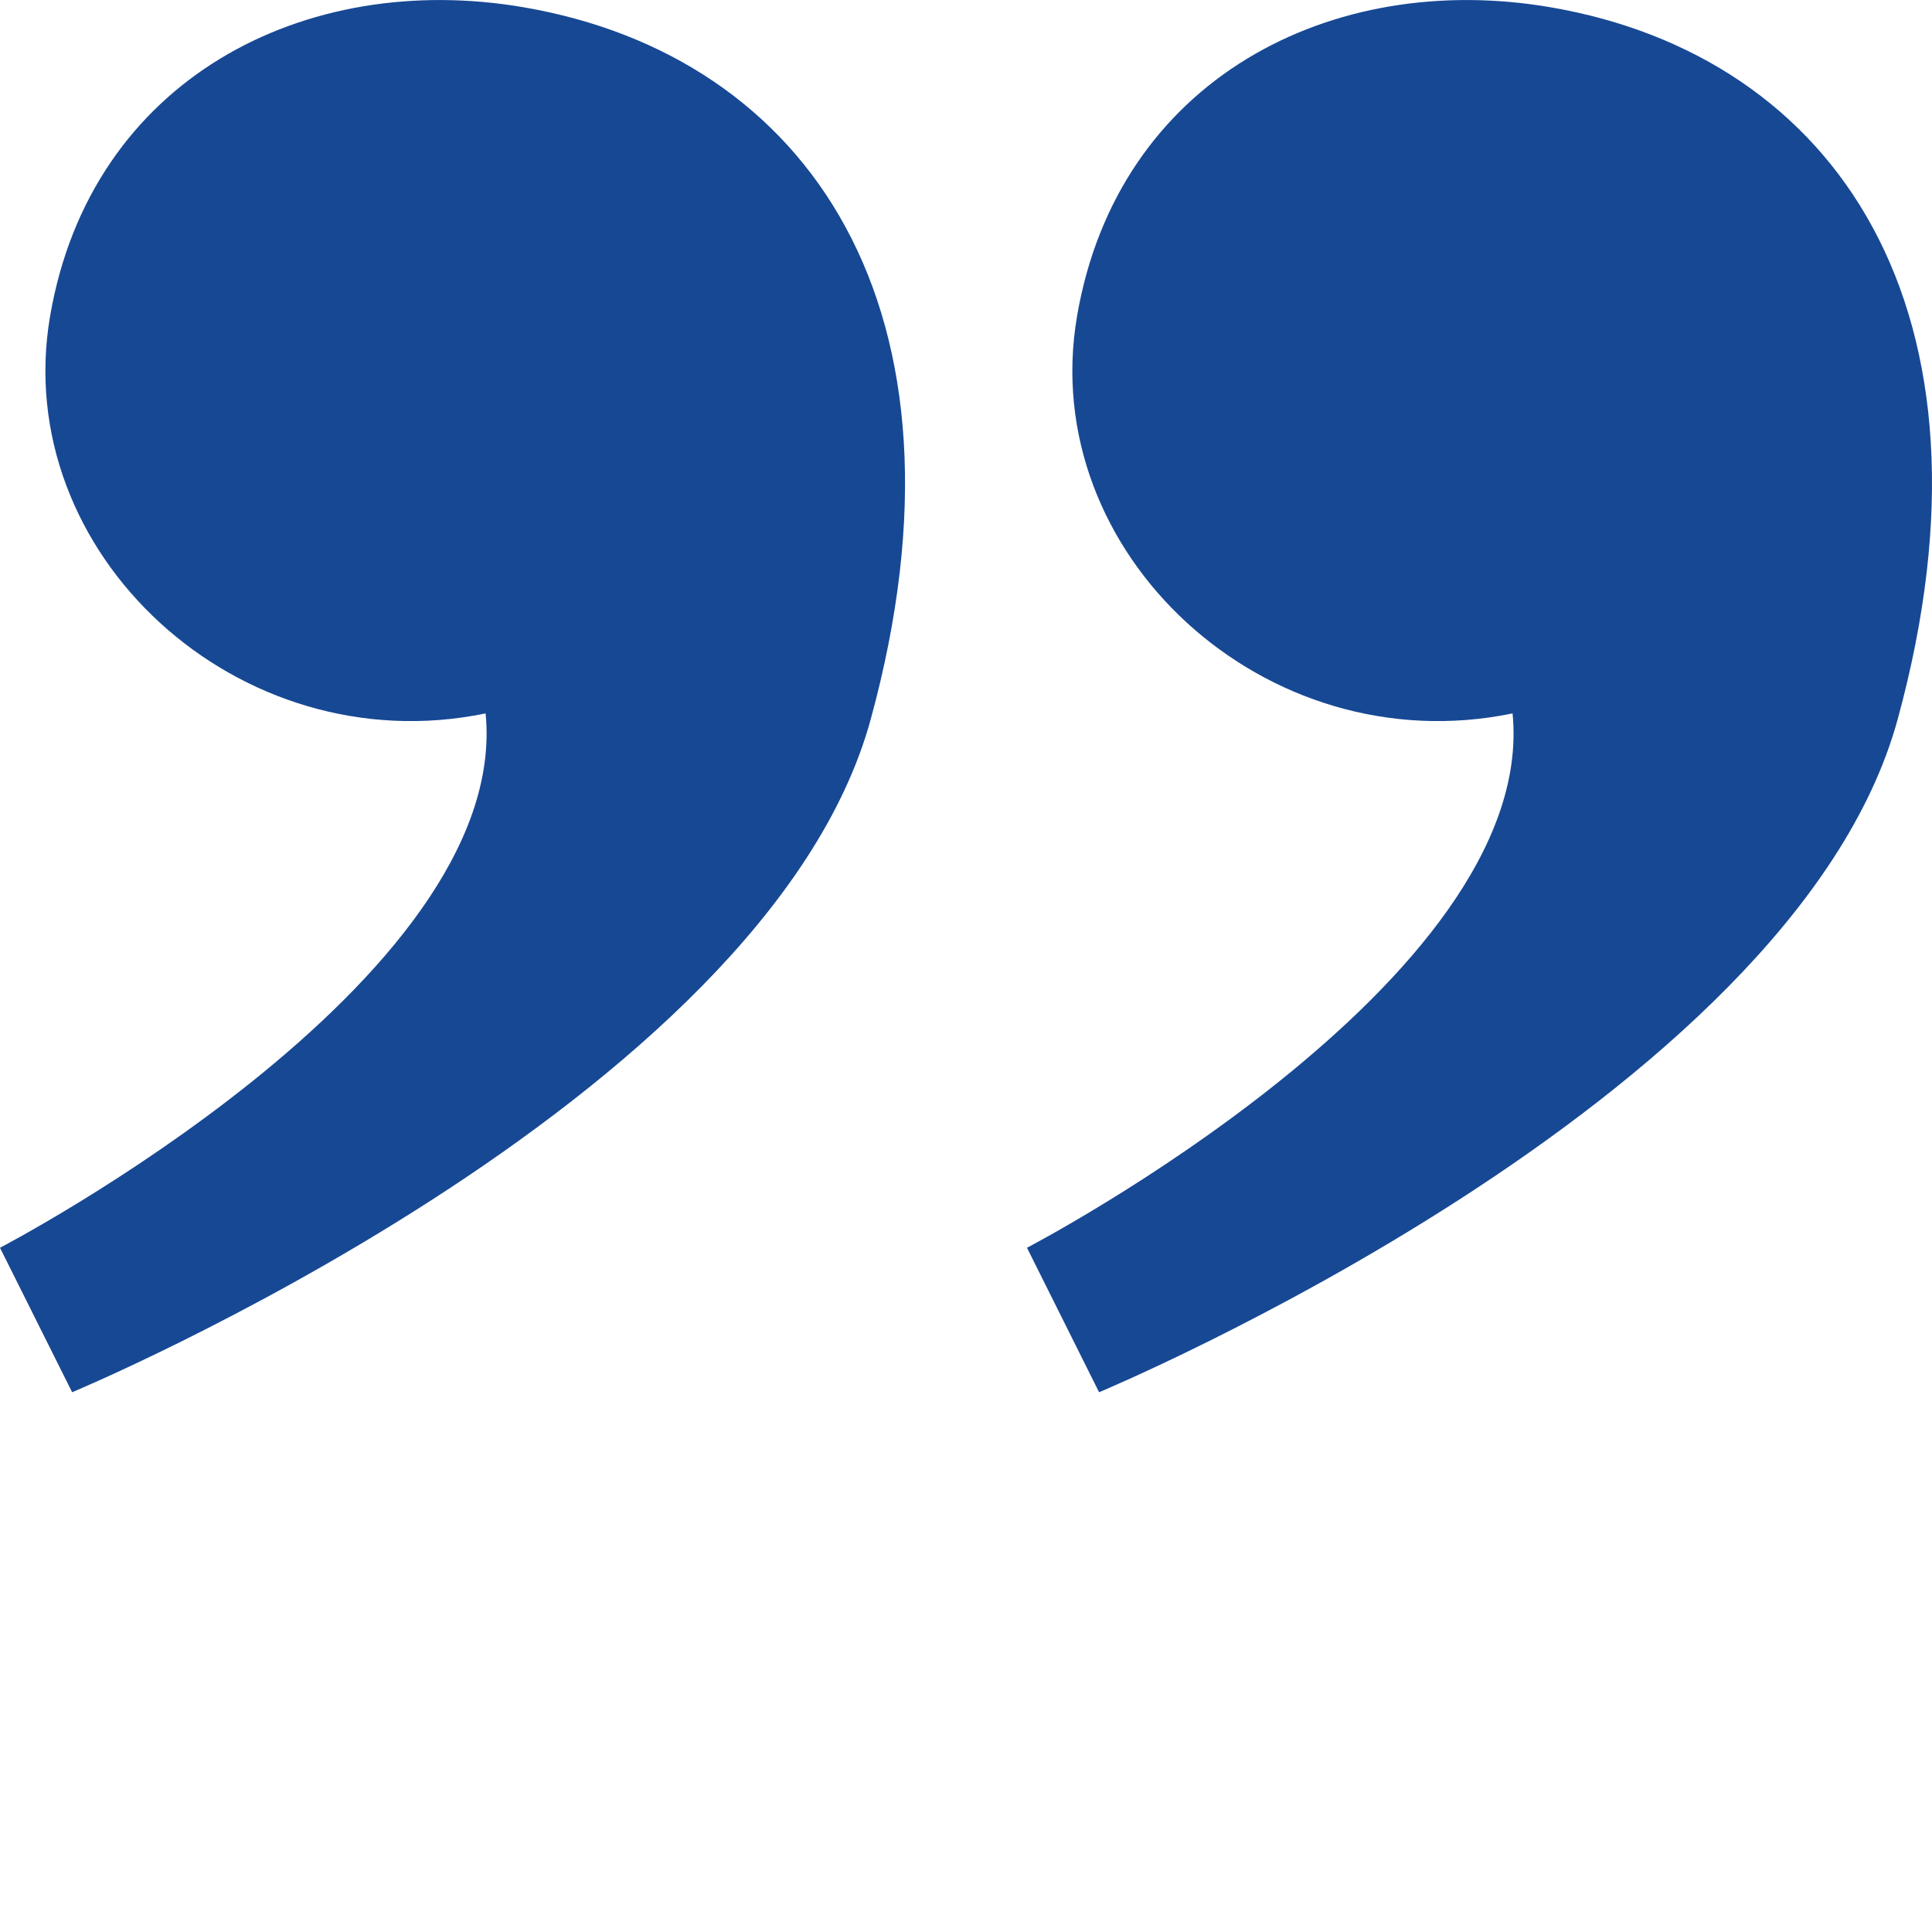
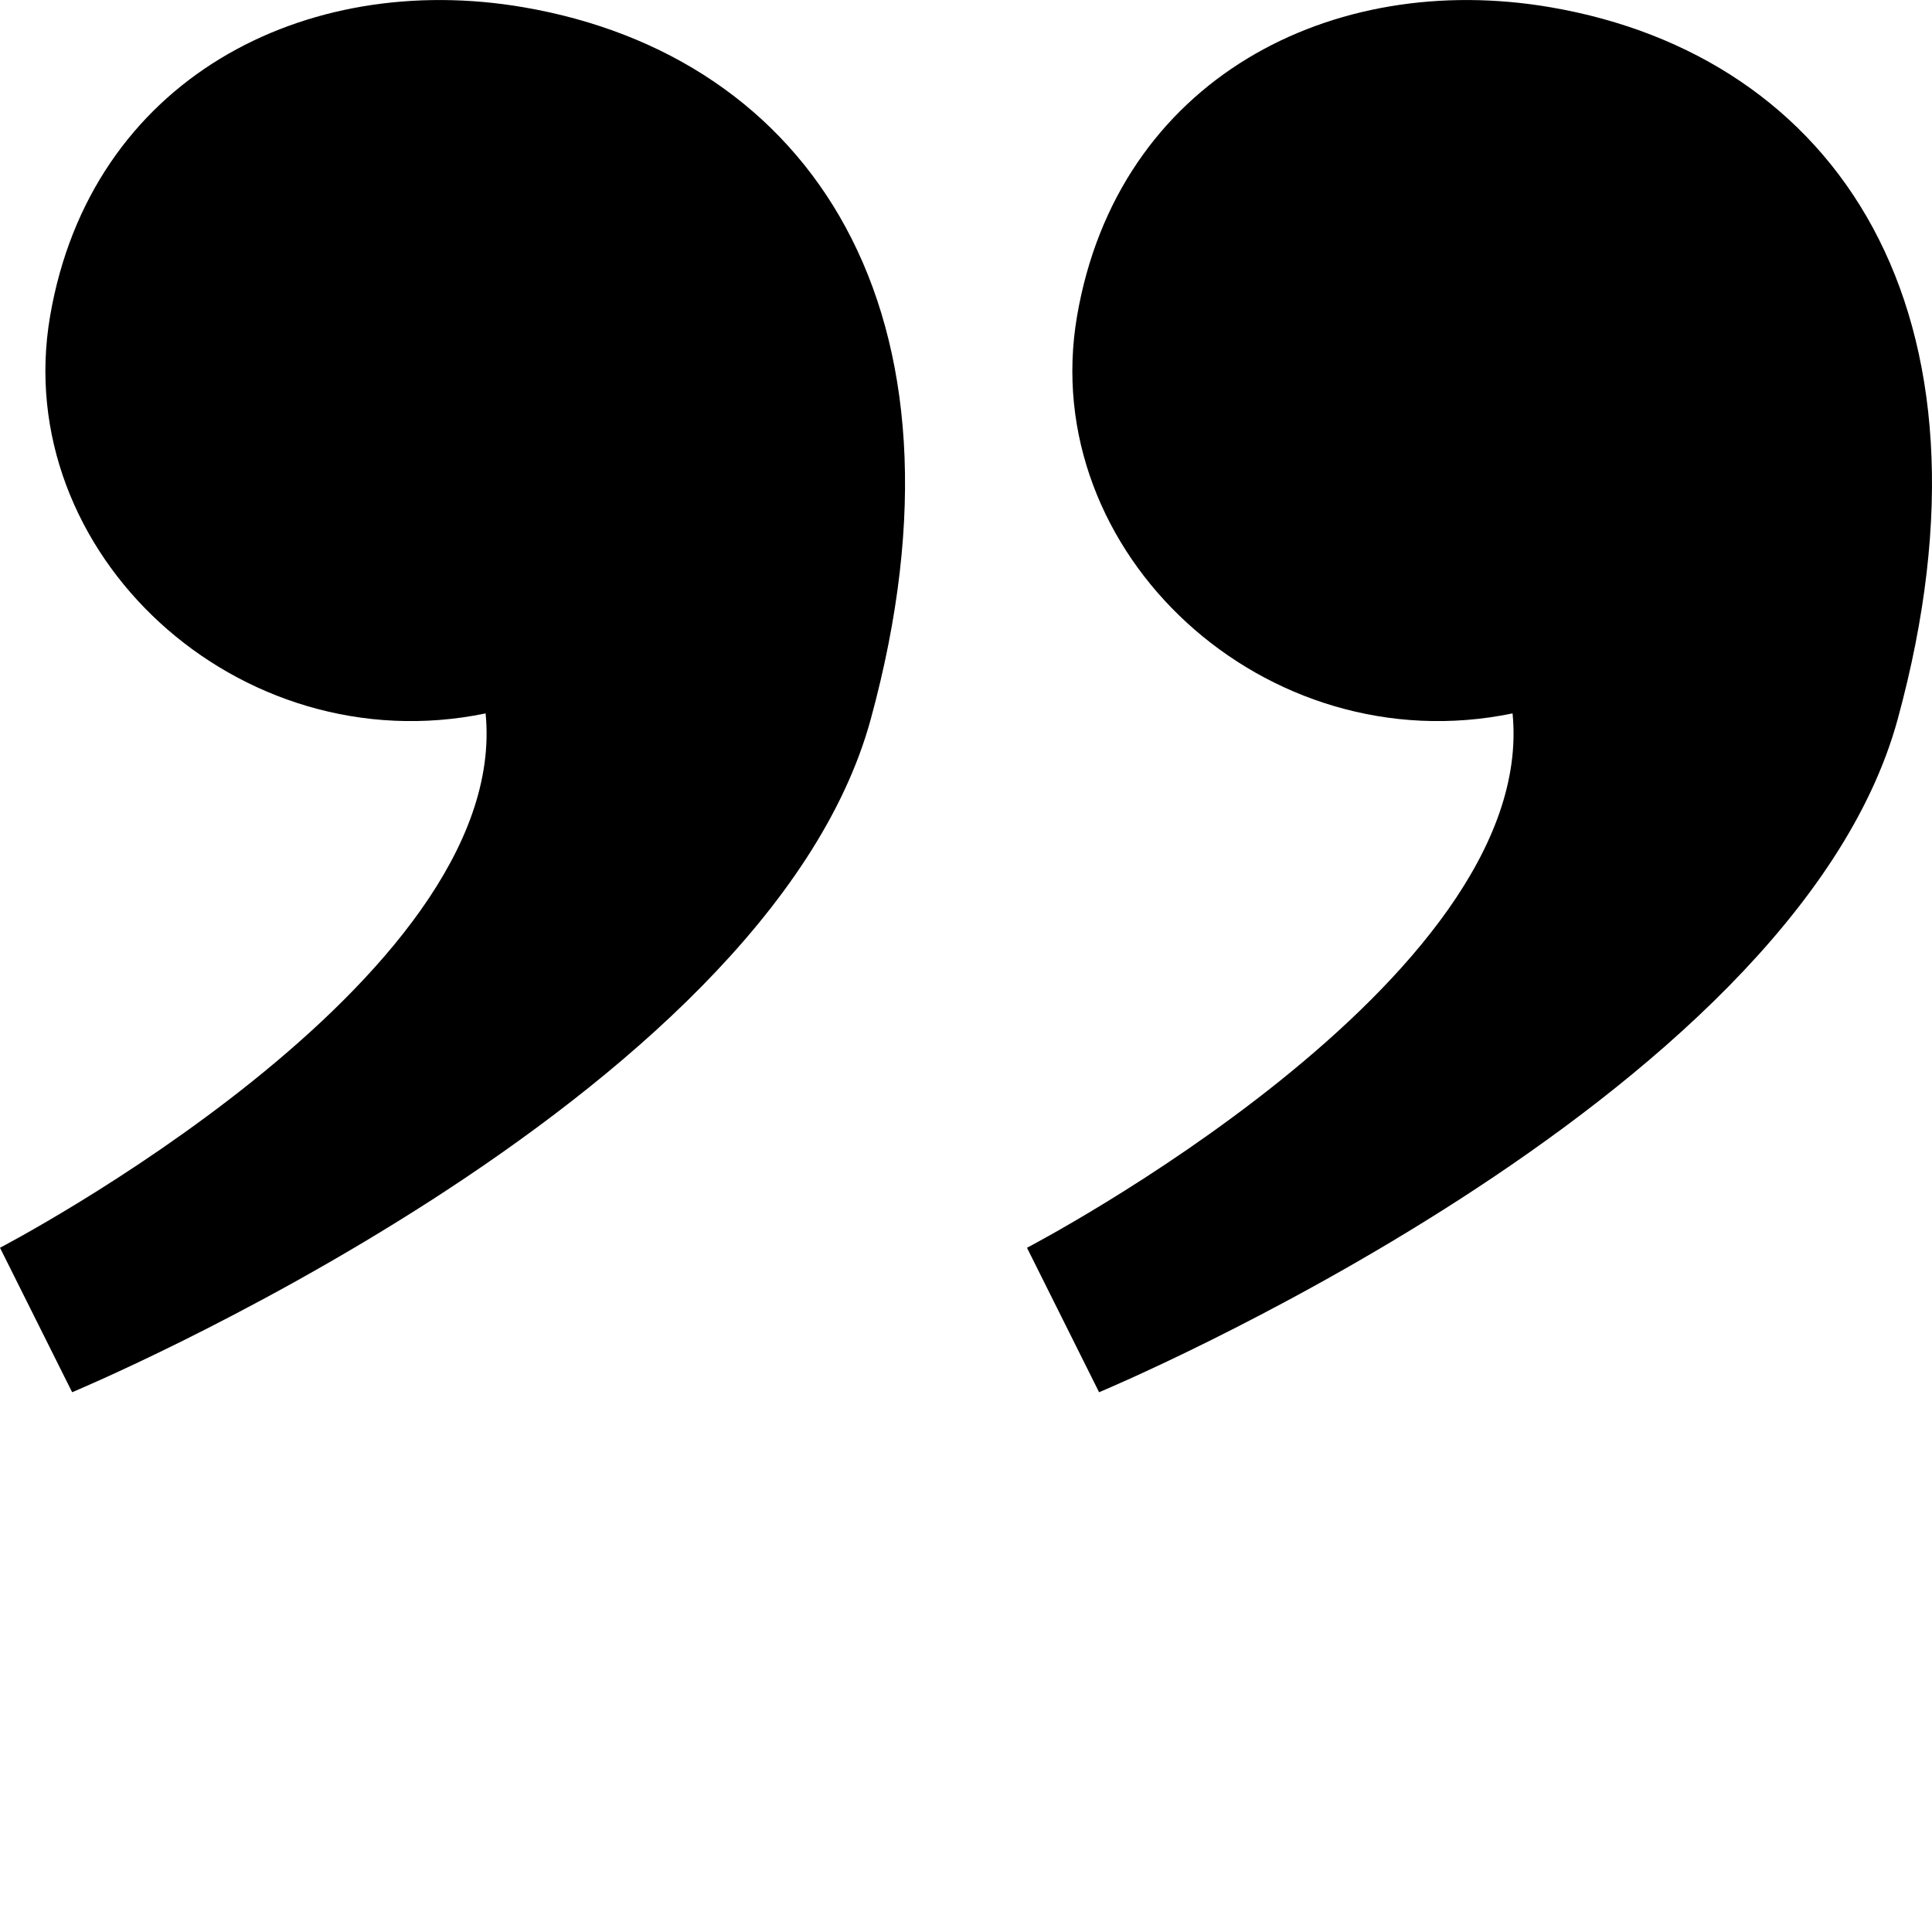
<svg xmlns="http://www.w3.org/2000/svg" width="200" height="200" viewBox="0 0 52.917 52.917" version="1.1" id="svg5">
  <defs id="defs2" />
  <g id="layer1">
    <g id="g115165" transform="rotate(180,46.20186,61.27493)">
-       <path d="m 62.3,84.417 c 0,0 -19.001,7.916 -21.874,18.435 -3.07,11.241 1.72,18.16 9.504,19.498 6,1.031 11.858,-1.969 12.973,-8.455 1.115,-6.487 -5.154,-12.285 -11.928,-10.885 v 0 C 50.25,95.674 64.275,88.374 64.275,88.374 Z" style="font-size:132.292px;font-family:'Liberation Serif';-inkscape-font-specification:'Noto Sans CJK HK';fill:#174894;fill-opacity:1;stroke:none;stroke-width:0.329;stroke-opacity:1" id="path31770-0-9" />
-       <path d="m 90.428,84.417 c 0,0 -19.001,7.916 -21.874,18.435 -3.07,11.241 1.72,18.16 9.504,19.498 6,1.031 11.858,-1.969 12.973,-8.455 1.115,-6.487 -5.154,-12.285 -11.928,-10.885 v 0 C 78.379,95.674 92.404,88.374 92.404,88.374 Z" style="font-size:132.292px;font-family:'Liberation Serif';-inkscape-font-specification:'Noto Sans CJK HK';fill:#174894;fill-opacity:1;stroke:none;stroke-width:0.329;stroke-opacity:1" id="path31770-0-8-6" />
+       <path d="m 62.3,84.417 c 0,0 -19.001,7.916 -21.874,18.435 -3.07,11.241 1.72,18.16 9.504,19.498 6,1.031 11.858,-1.969 12.973,-8.455 1.115,-6.487 -5.154,-12.285 -11.928,-10.885 v 0 C 50.25,95.674 64.275,88.374 64.275,88.374 Z" style="font-size:132.292px;font-family:'Liberation Serif';-inkscape-font-specification:'Noto Sans CJK HK';fill:#000000;fill-opacity:1;stroke:none;stroke-width:0.329;stroke-opacity:1" id="path31770-0-9" />
+       <path d="m 90.428,84.417 c 0,0 -19.001,7.916 -21.874,18.435 -3.07,11.241 1.72,18.16 9.504,19.498 6,1.031 11.858,-1.969 12.973,-8.455 1.115,-6.487 -5.154,-12.285 -11.928,-10.885 v 0 C 78.379,95.674 92.404,88.374 92.404,88.374 Z" style="font-size:132.292px;font-family:'Liberation Serif';-inkscape-font-specification:'Noto Sans CJK HK';fill:#000000;fill-opacity:1;stroke:none;stroke-width:0.329;stroke-opacity:1" id="path31770-0-8-6" />
    </g>
  </g>
</svg>
